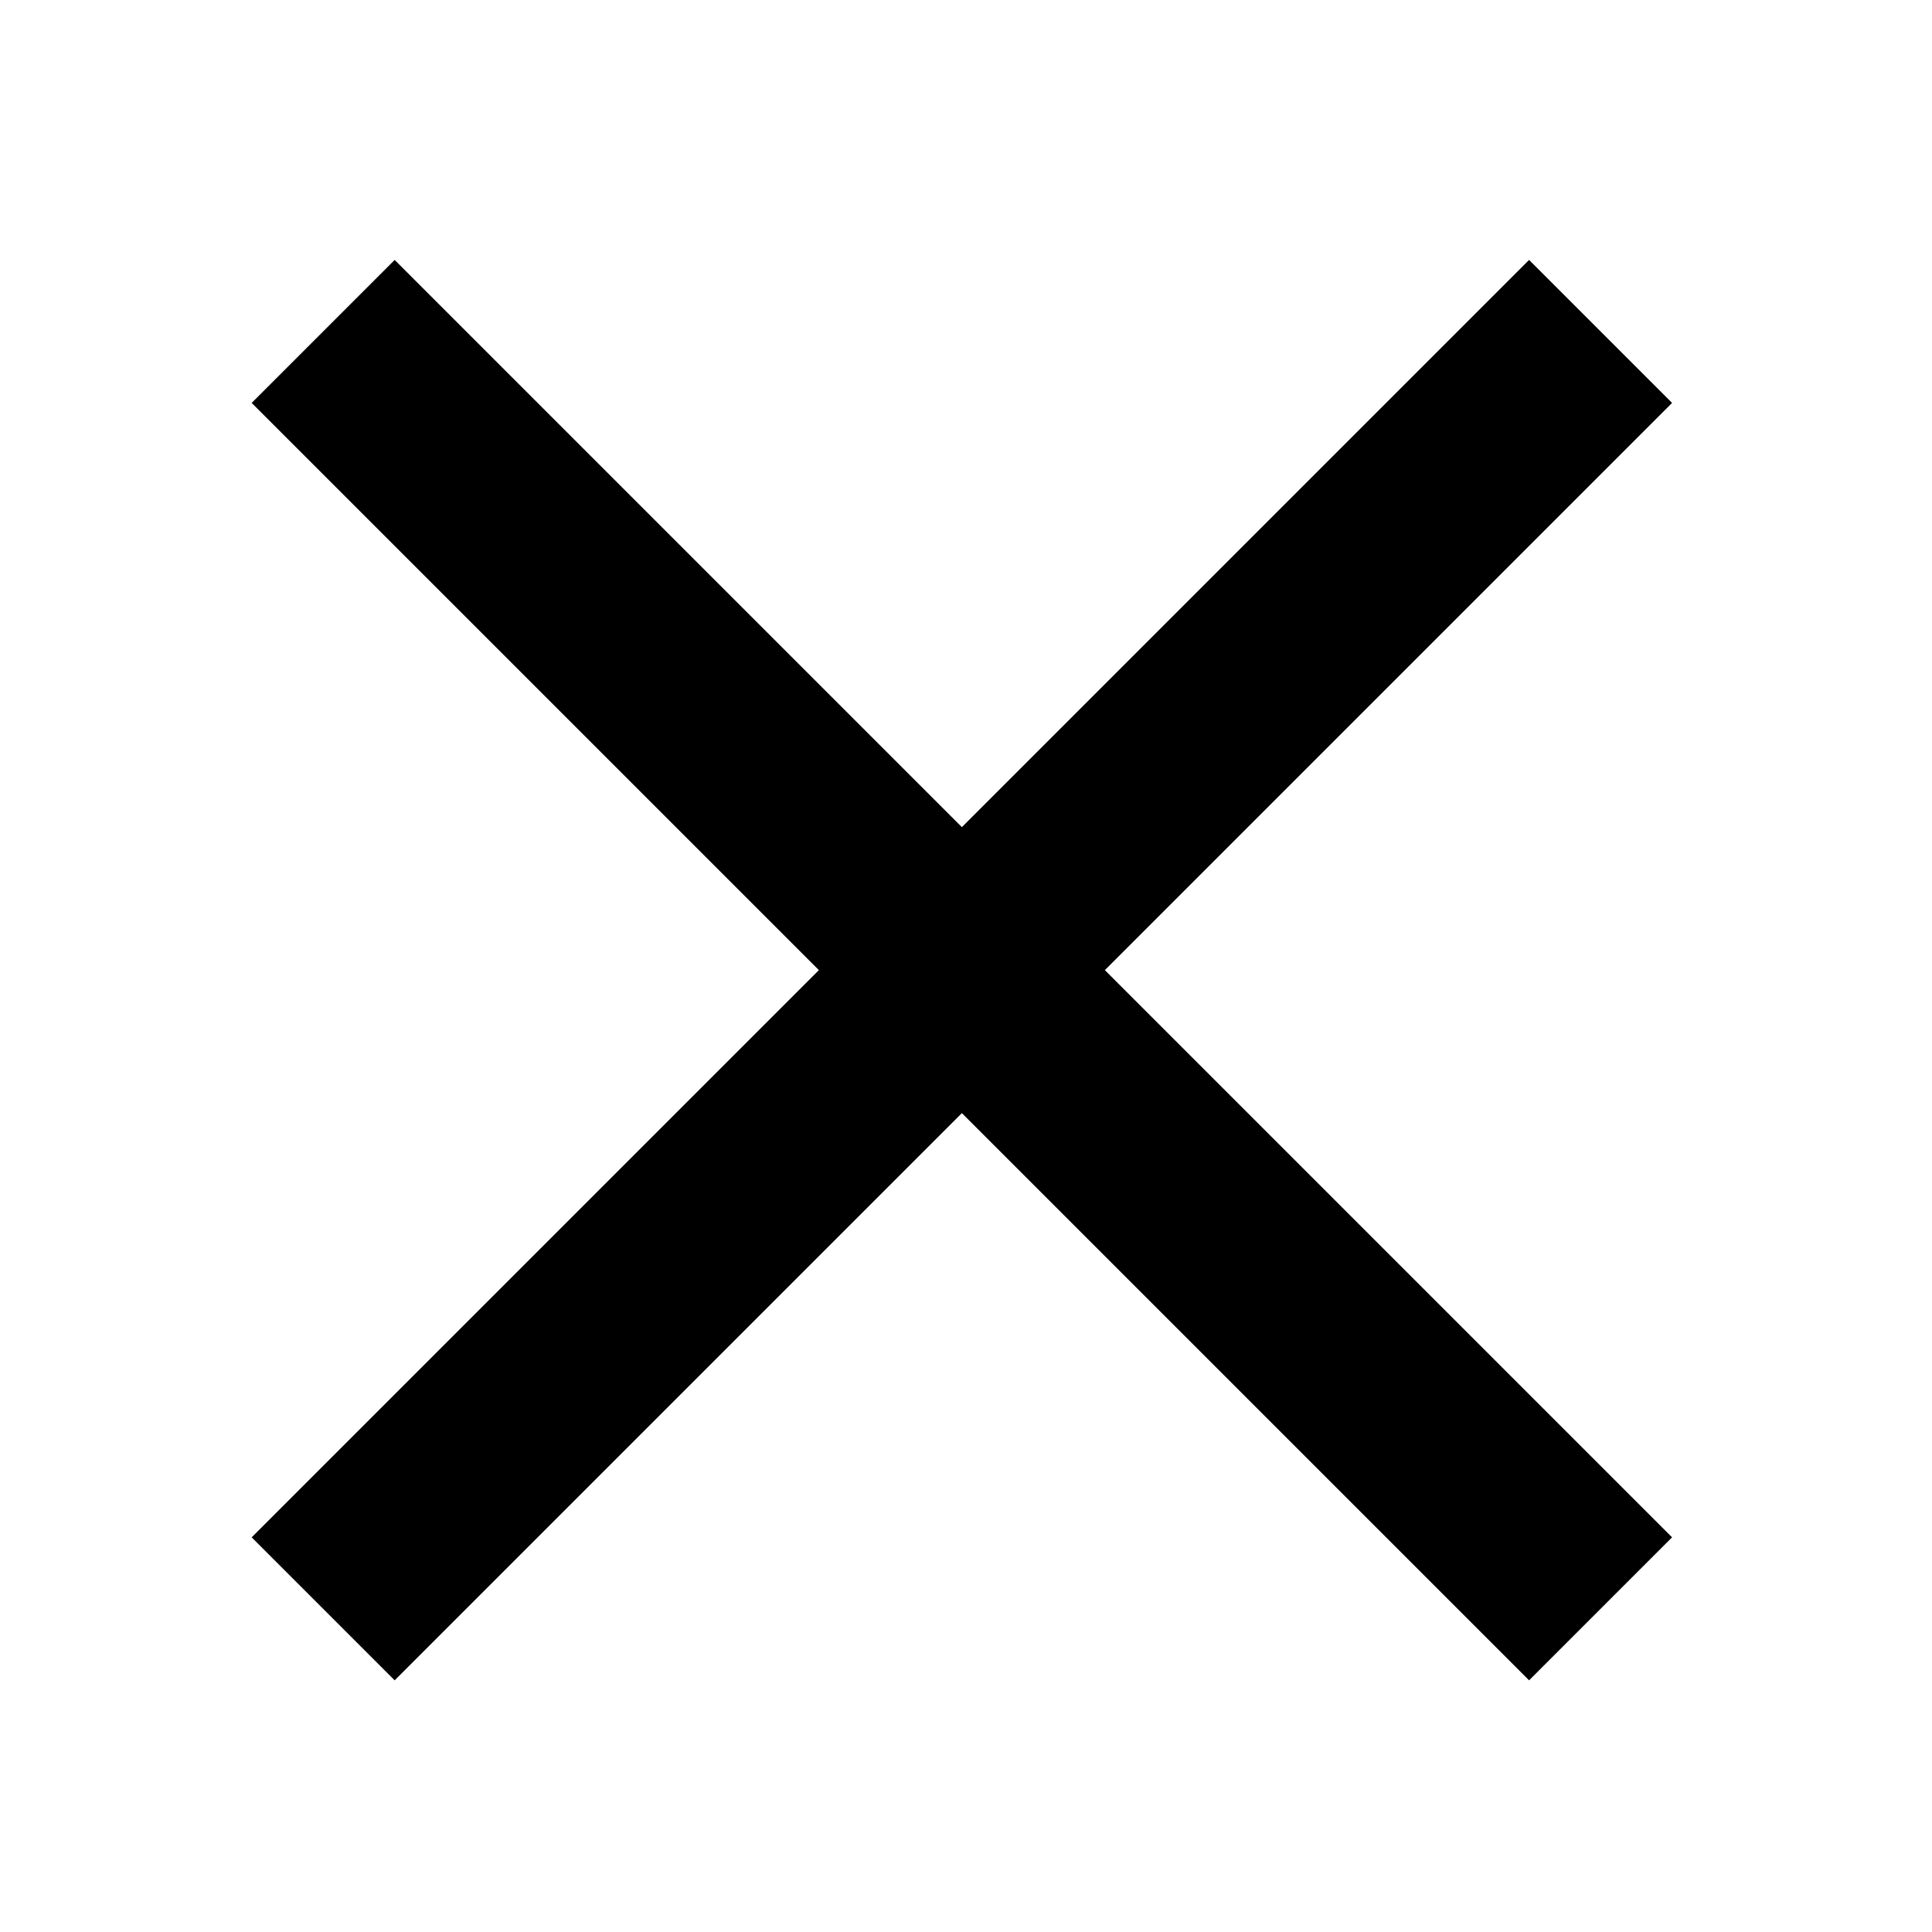
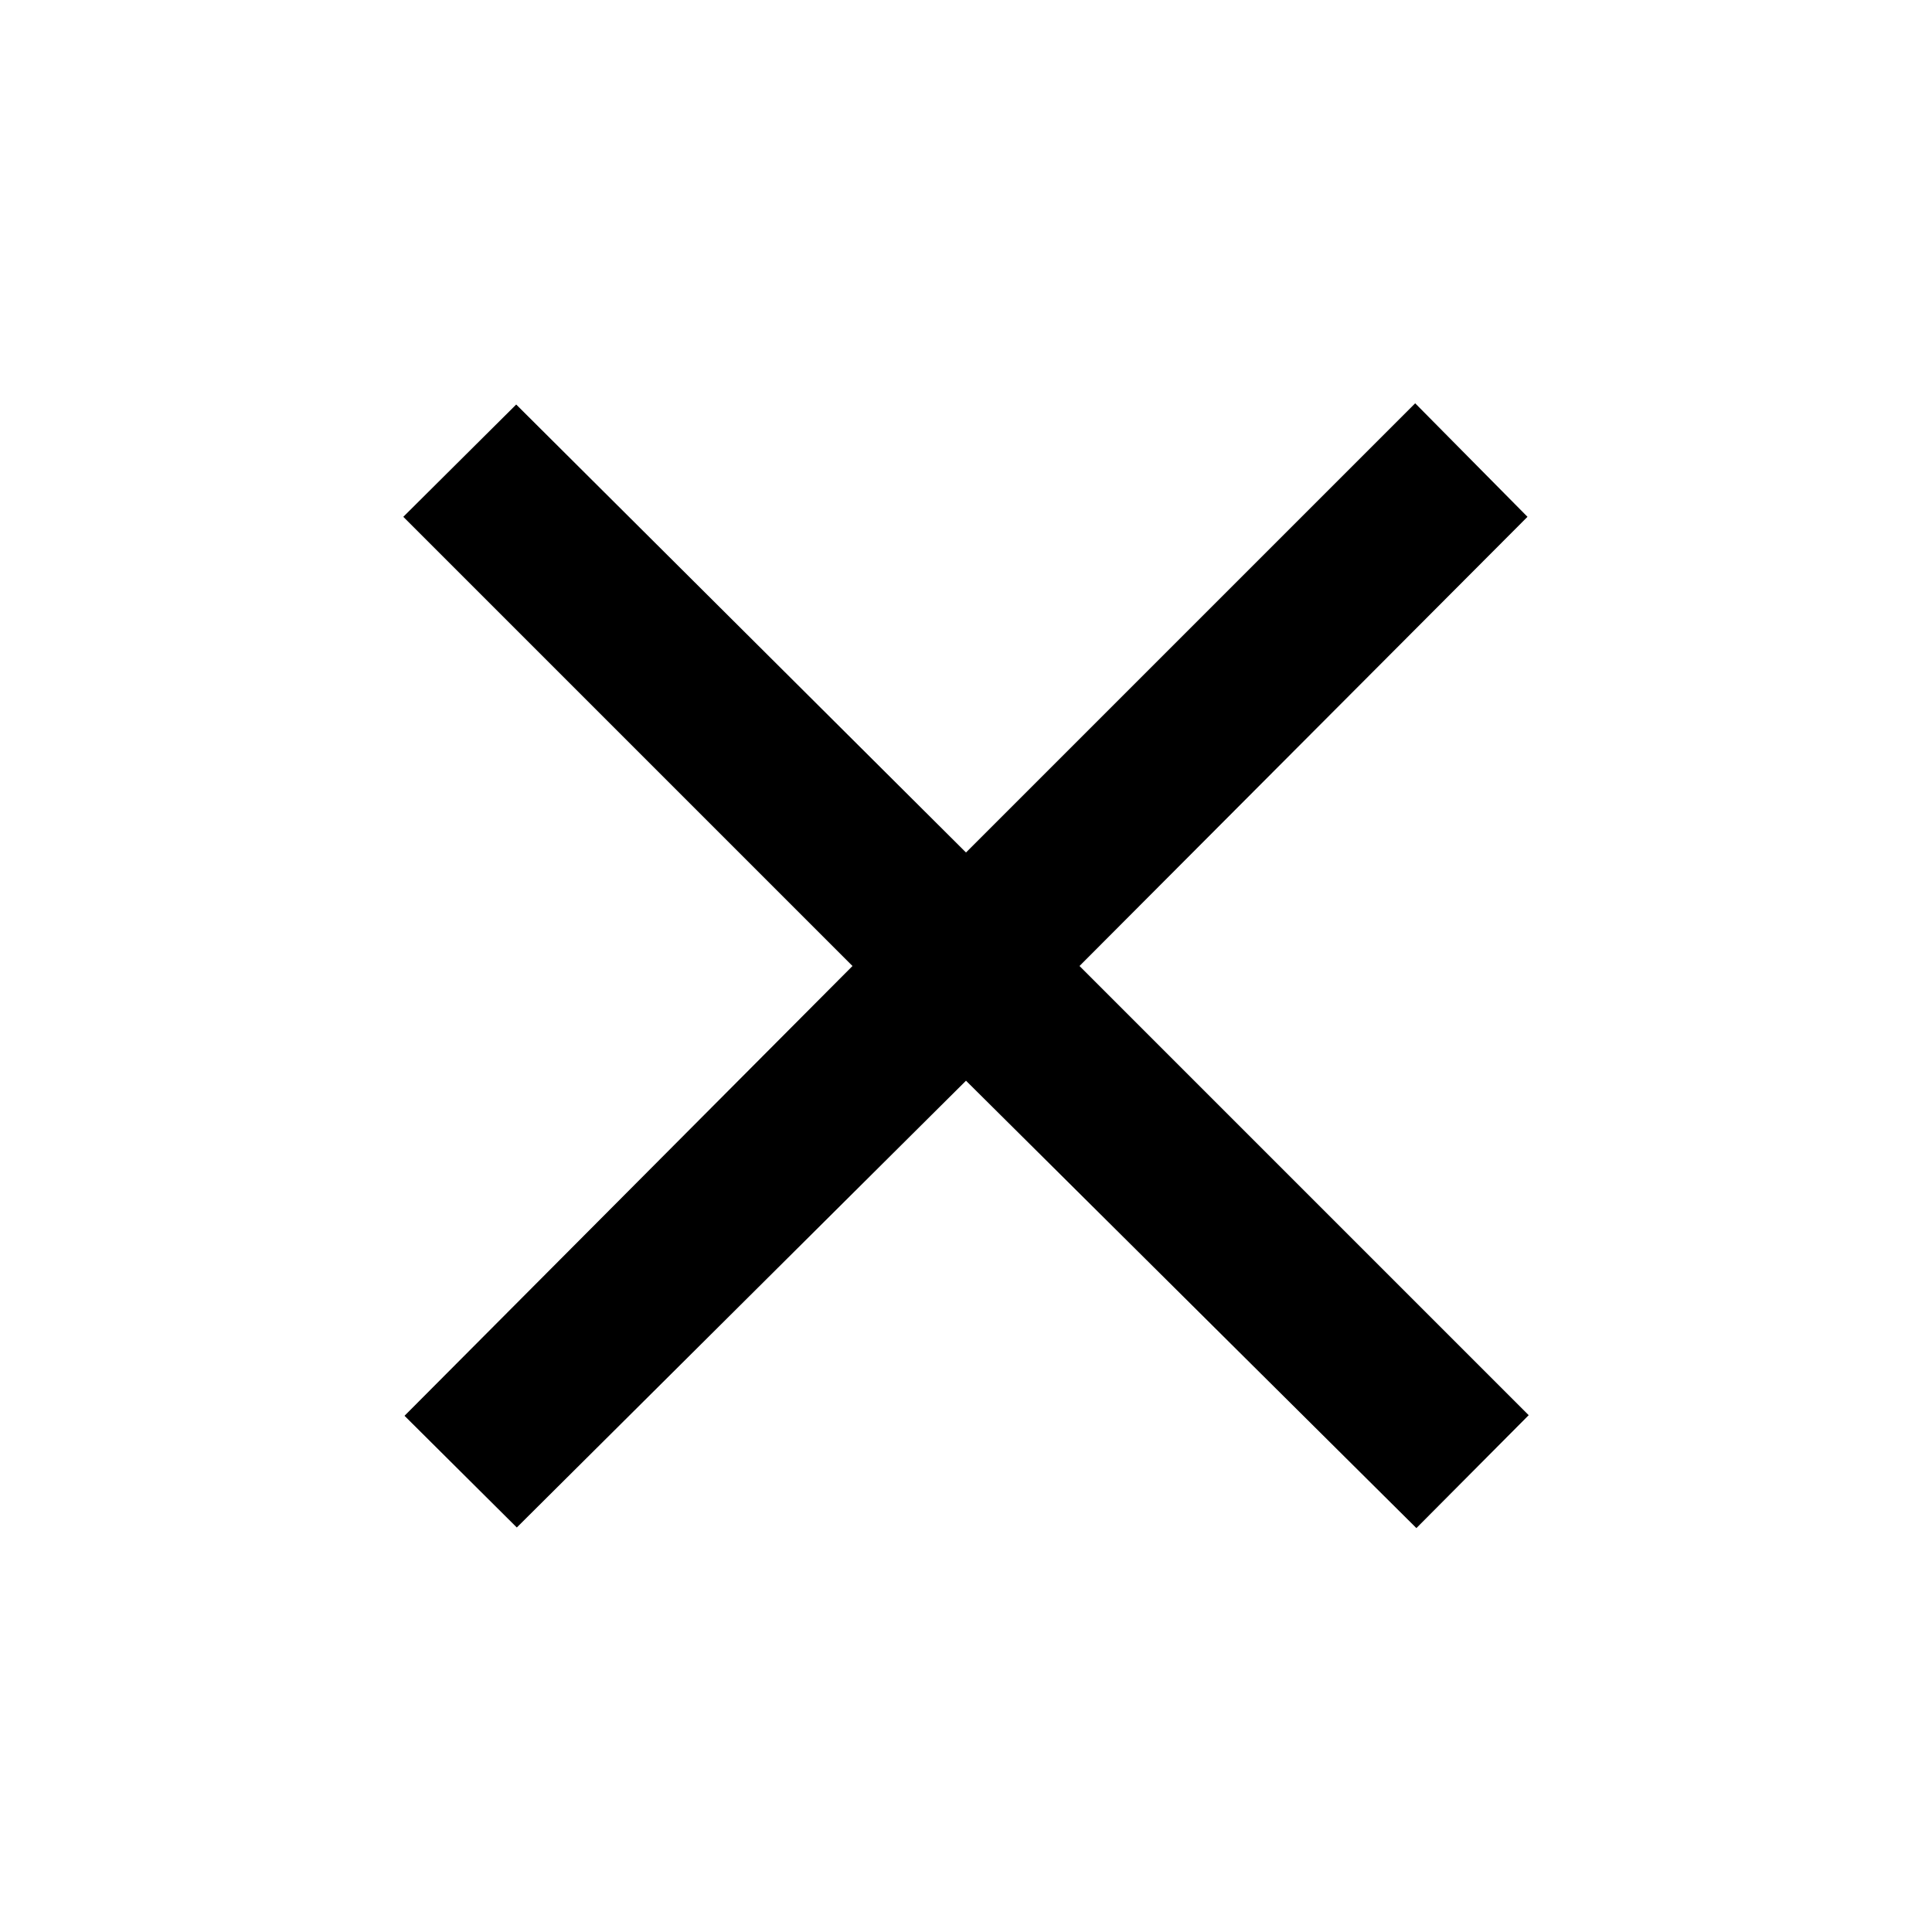
- <svg xmlns="http://www.w3.org/2000/svg" width="768" height="768" viewBox="160 160 608 608">
-   <path d="M686.2 286.8L507.7 465.3l178.5 178.5-45 45-178.5-178.5-178.5 178.5-45-45 178.5-178.5-178.5-178.5 45-45 178.5 178.5 178.5-178.5z" />
+ <svg xmlns="http://www.w3.org/2000/svg" width="32" height="32" viewBox="0 0 32 32">
+   <path d="M25.3 8.56L17.88 16l7.44 7.44-1.86 1.87L16 17.9l-7.44 7.4-1.86-1.85L14.12 16 6.68 8.56 8.55 6.7 16 14.12l7.44-7.44z" />
</svg>
